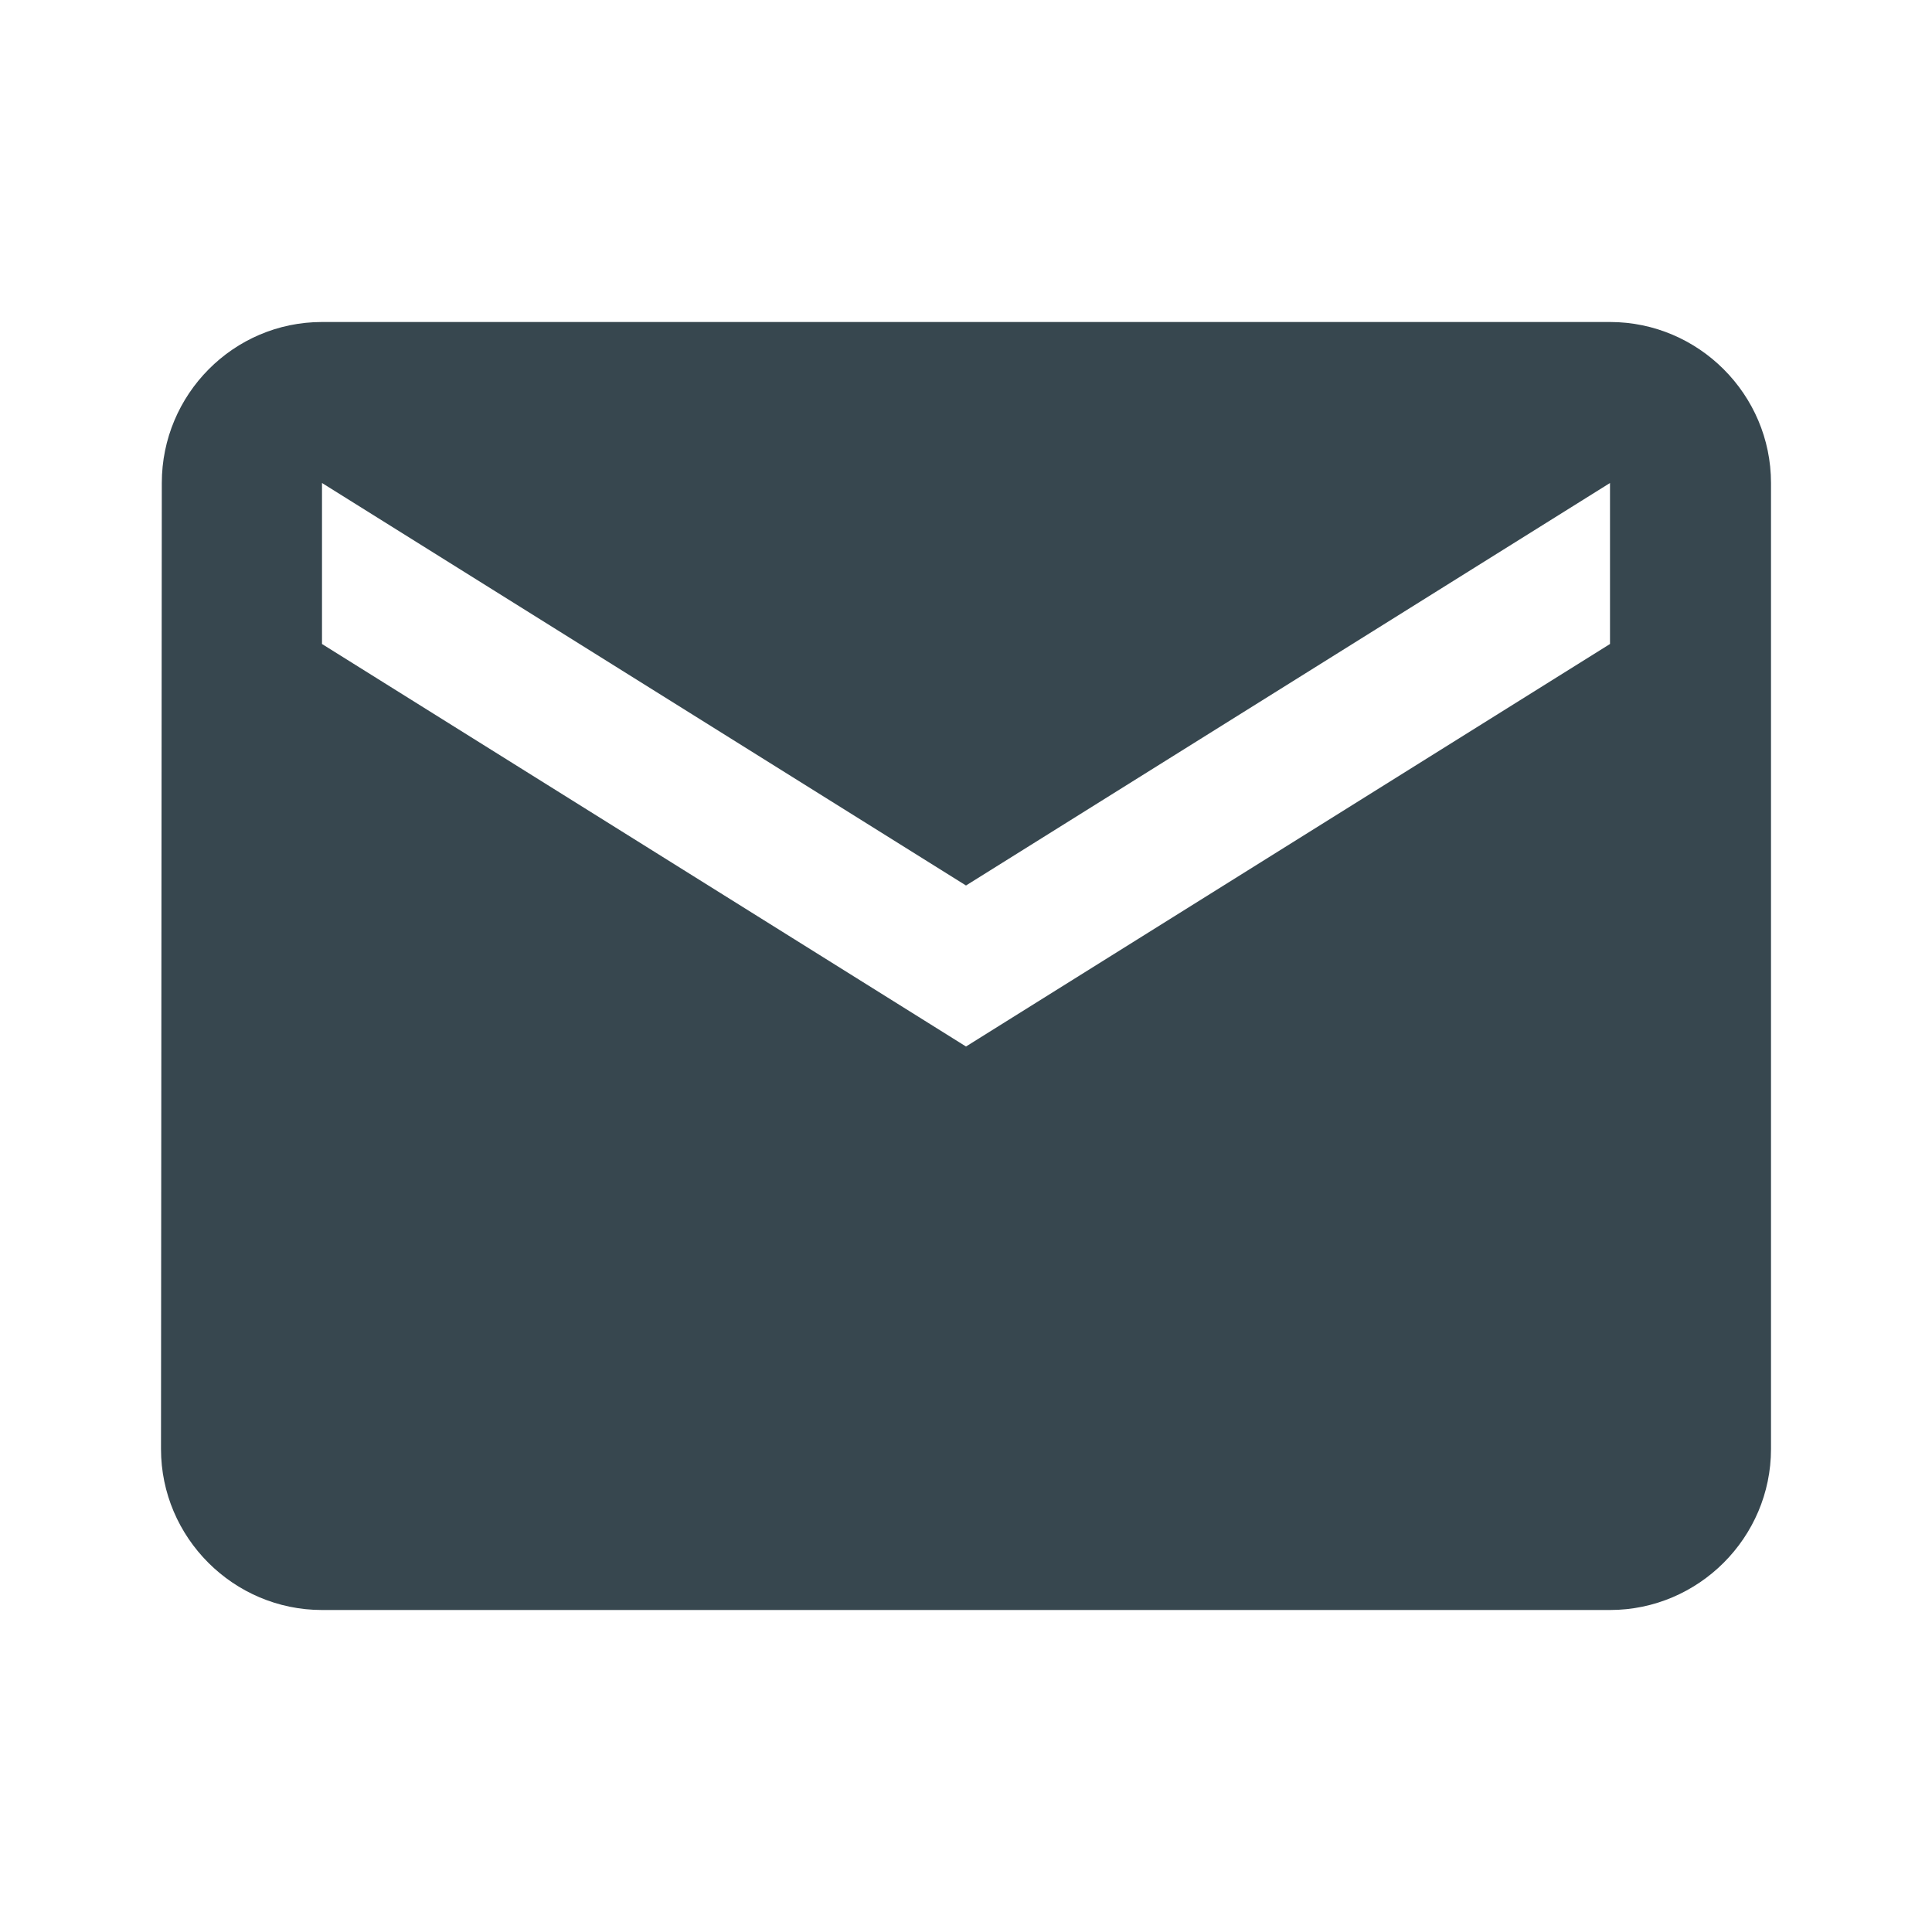
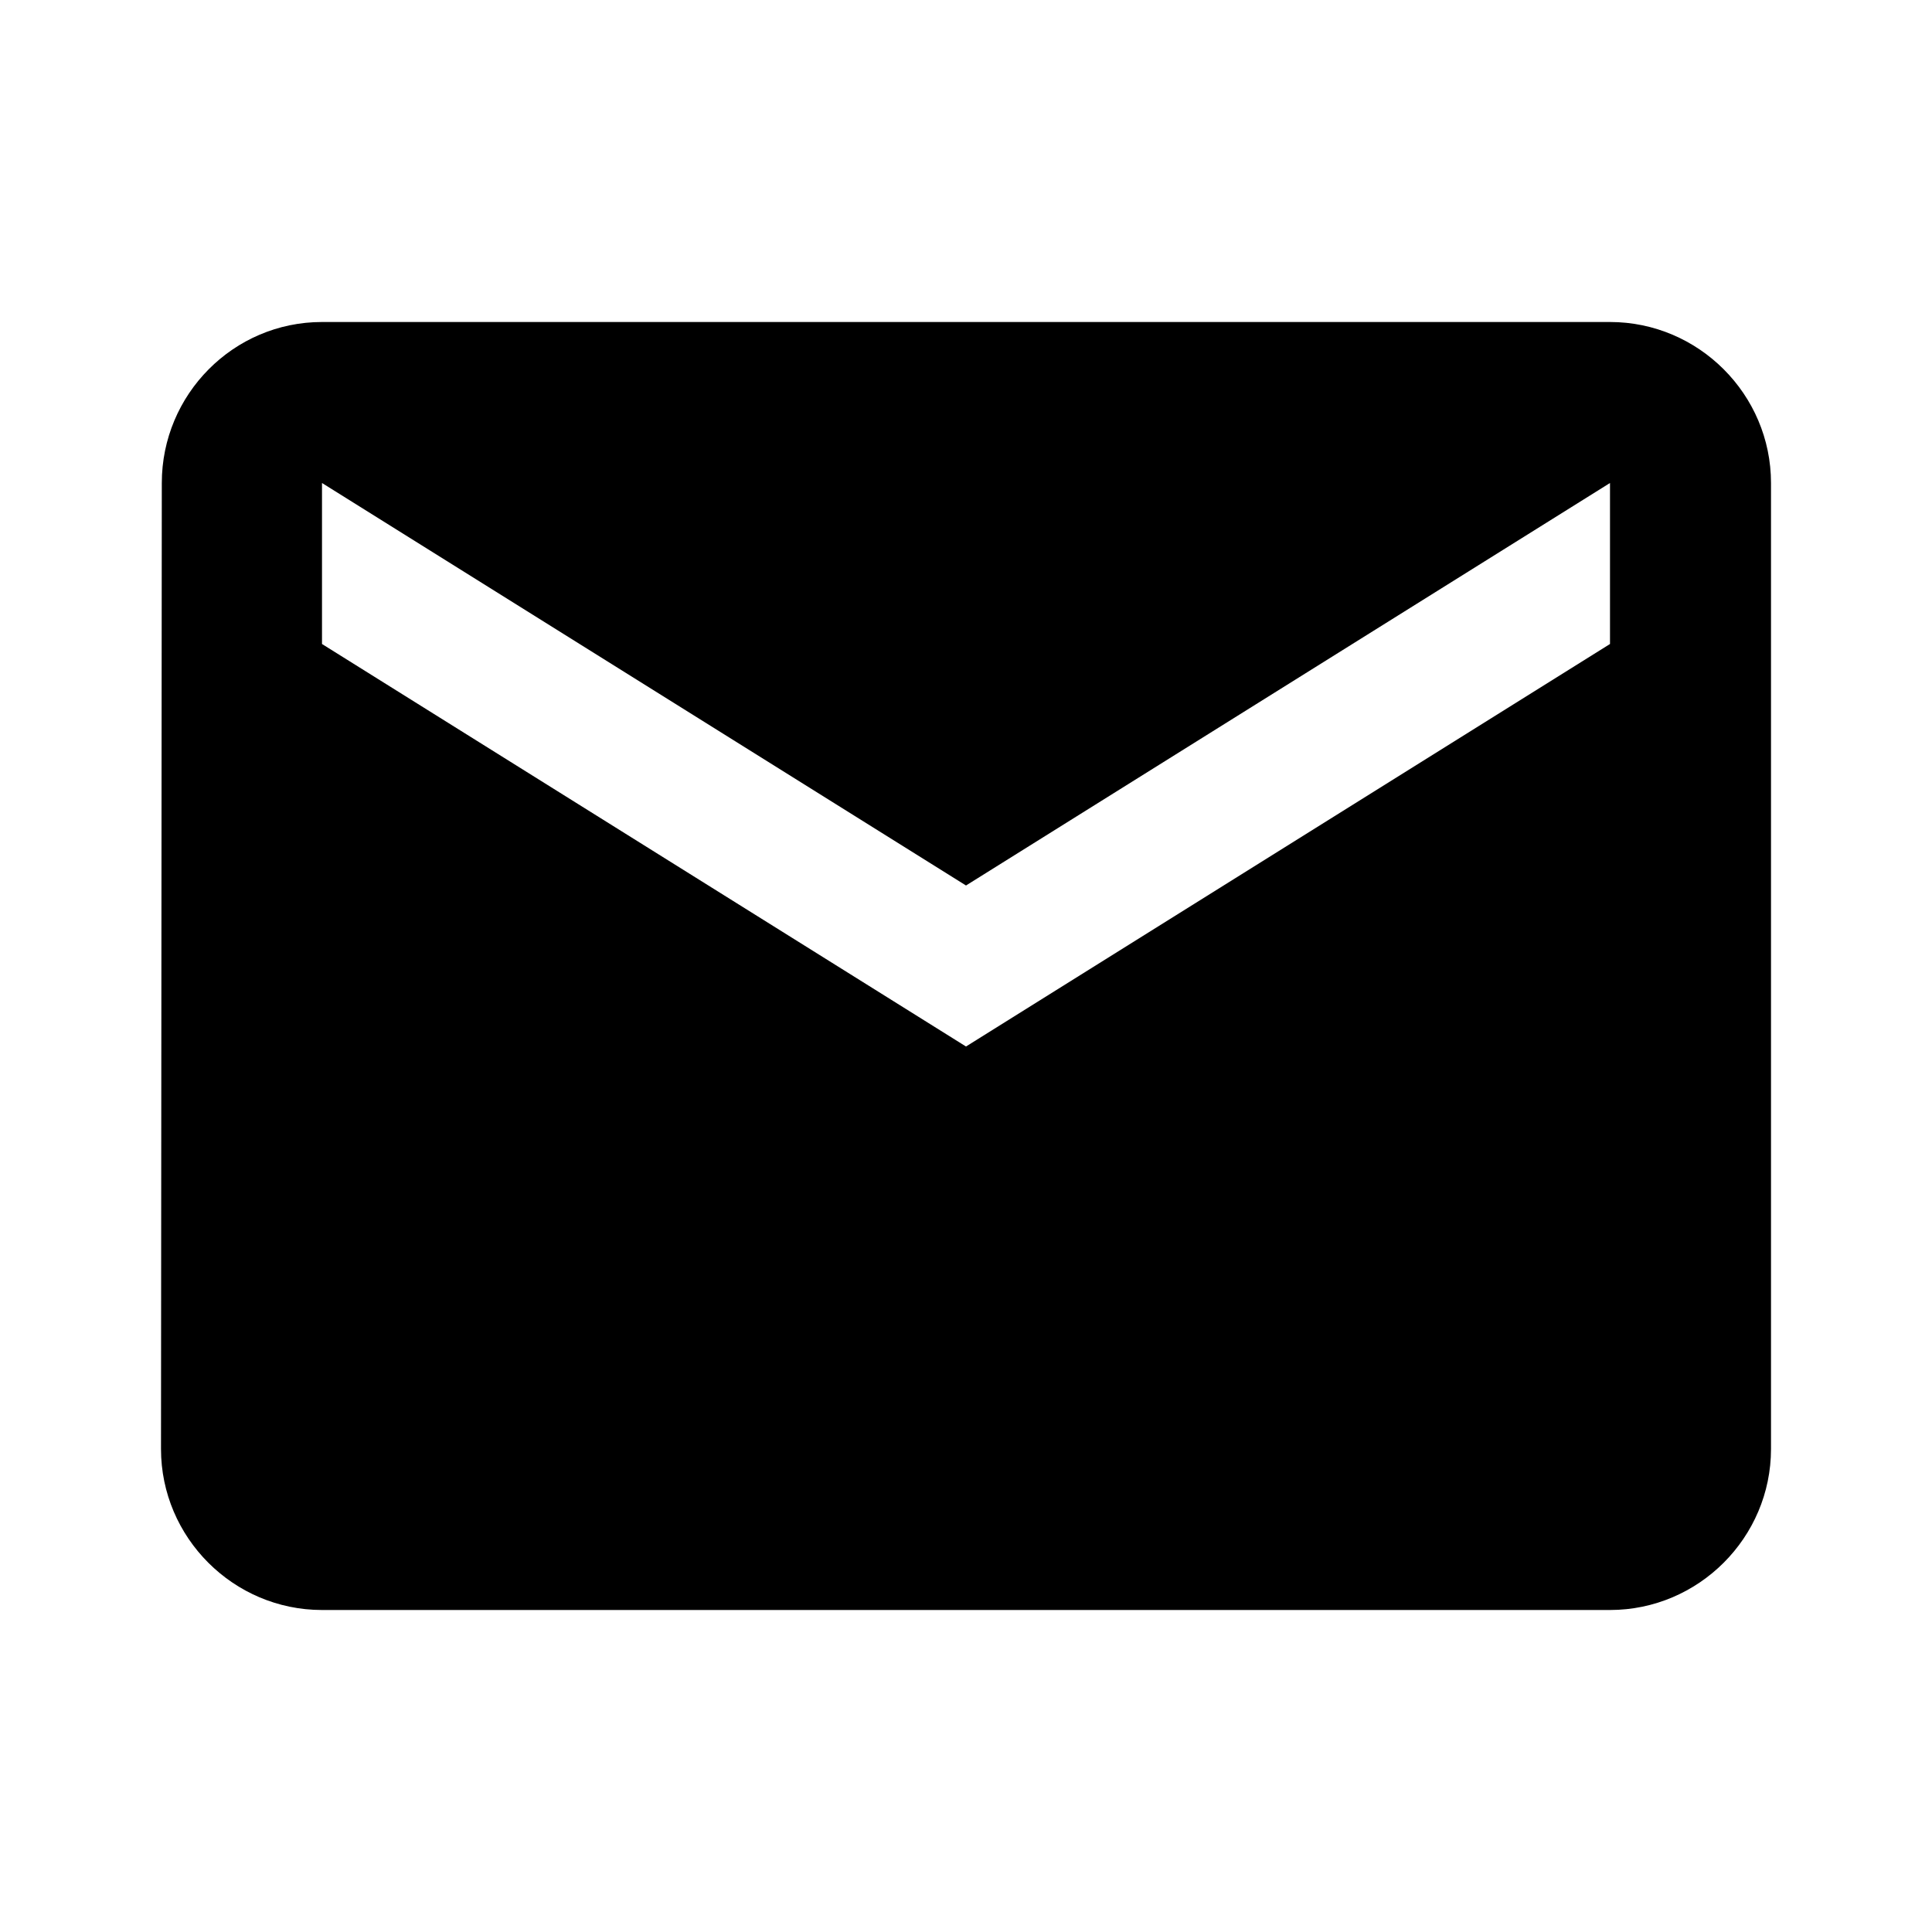
- <svg xmlns="http://www.w3.org/2000/svg" height="24px" viewBox="0 0 24 24" width="24px" fill="#37474f">
+ <svg xmlns="http://www.w3.org/2000/svg" height="24px" viewBox="0 0 24 24" width="24px" fill="#000">
  <path d="M0 0h24v24H0z" fill="none" />
  <path d="M20 4H4c-1.1 0-1.99.9-1.99 2L2 18c0 1.1.9 2 2 2h16c1.1 0 2-.9 2-2V6c0-1.1-.9-2-2-2zm0 4l-8 5-8-5V6l8 5 8-5v2z" />
</svg>
